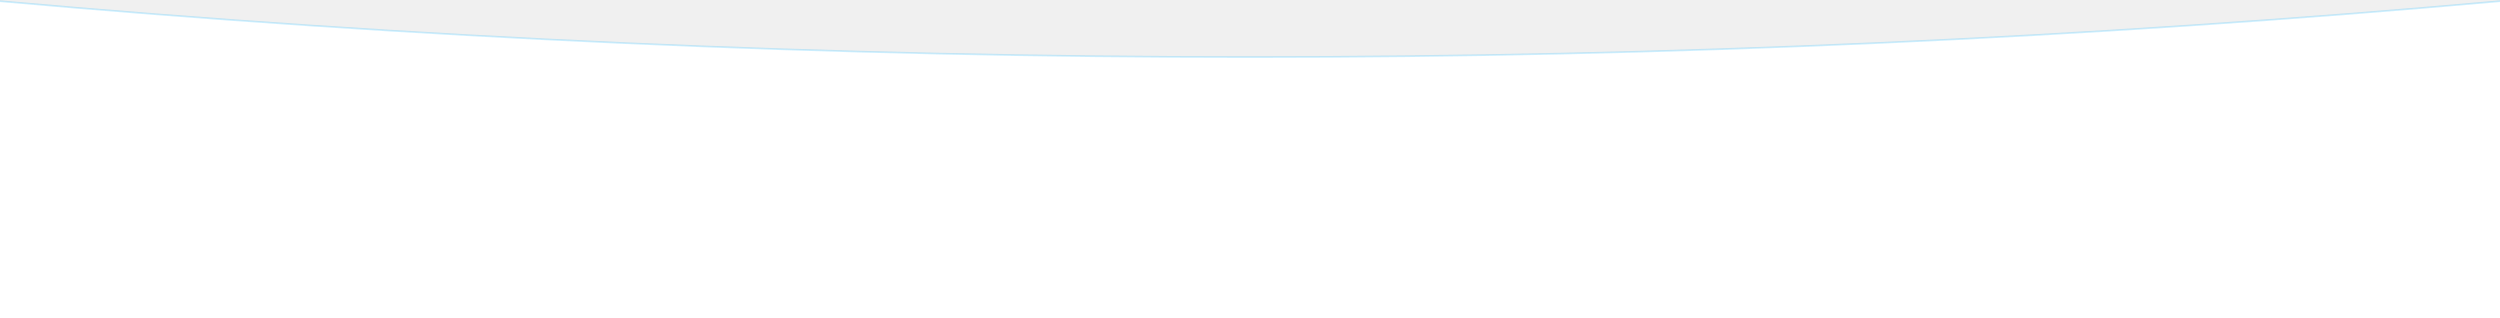
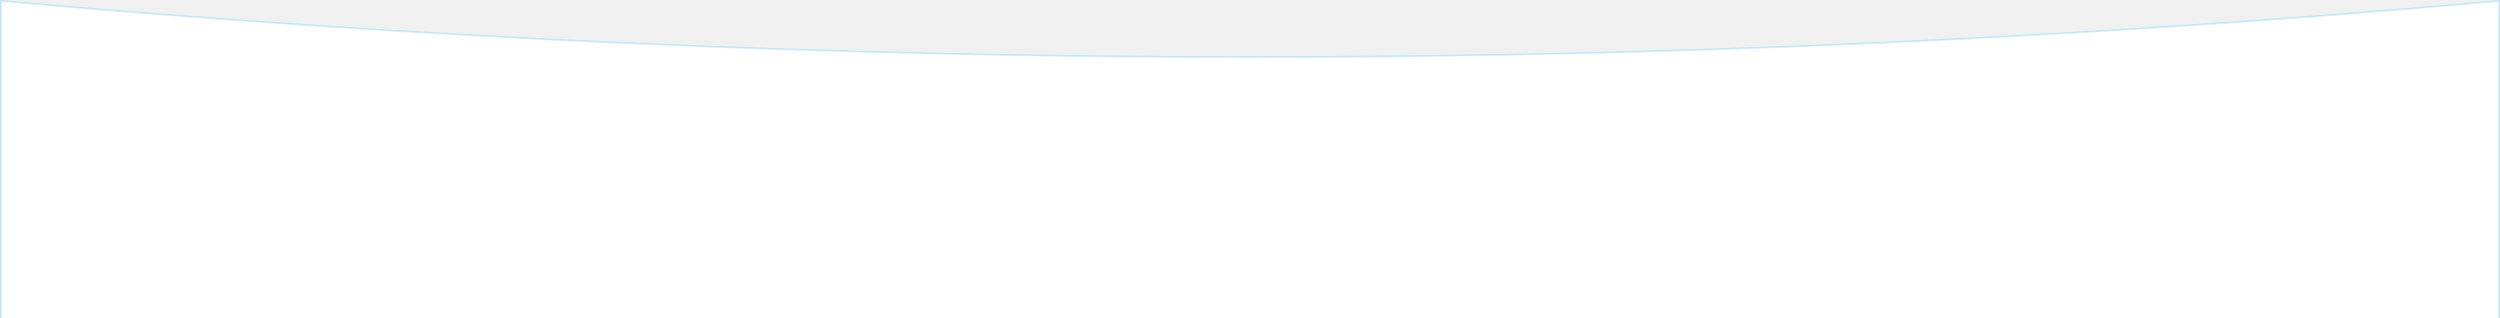
<svg xmlns="http://www.w3.org/2000/svg" width="1440px" height="183px" viewBox="0 0 1440 183" version="1.1">
  <g id="Page-1" stroke="none" stroke-width="1" fill="none" fill-rule="evenodd" stroke-opacity="0.2">
-     <g id="FONDOS-FOOTER" transform="translate(0, -1123)" fill="#FFFFFF" stroke="#00B1FF">
-       <path d="M-1.5,1123.547 L-1.5,1488.5 L1441.5,1488.5 L1441.5,1123.547 C1201.067,1145.108 960.567,1155.888 720,1155.888 C479.433,1155.888 238.933,1145.108 -1.5,1123.547 Z" id="Rectangle" />
+     <g id="About-Us/Woffu" transform="translate(0, -4130)" fill="#FFFFFF" stroke="#00B1FF">
+       <path d="M0.5,4130.547 L0.5,4495.5 L1439.5,4495.5 L1439.5,4130.547 C1199.733,4152.108 959.9,4162.888 720,4162.888 C480.1,4162.888 240.267,4152.108 0.5,4130.547 Z M1439.5,4130.547 L1439.5,4130 L1440.045,4130.498 C1439.863,4130.514 1439.682,4130.531 1439.5,4130.547 Z M0.5,4130.547 C0.318,4130.531 0.137,4130.514 -0.045,4130.498 L0.5,4130 L0.5,4130.547 Z" id="Rectangle" />
    </g>
  </g>
</svg>
